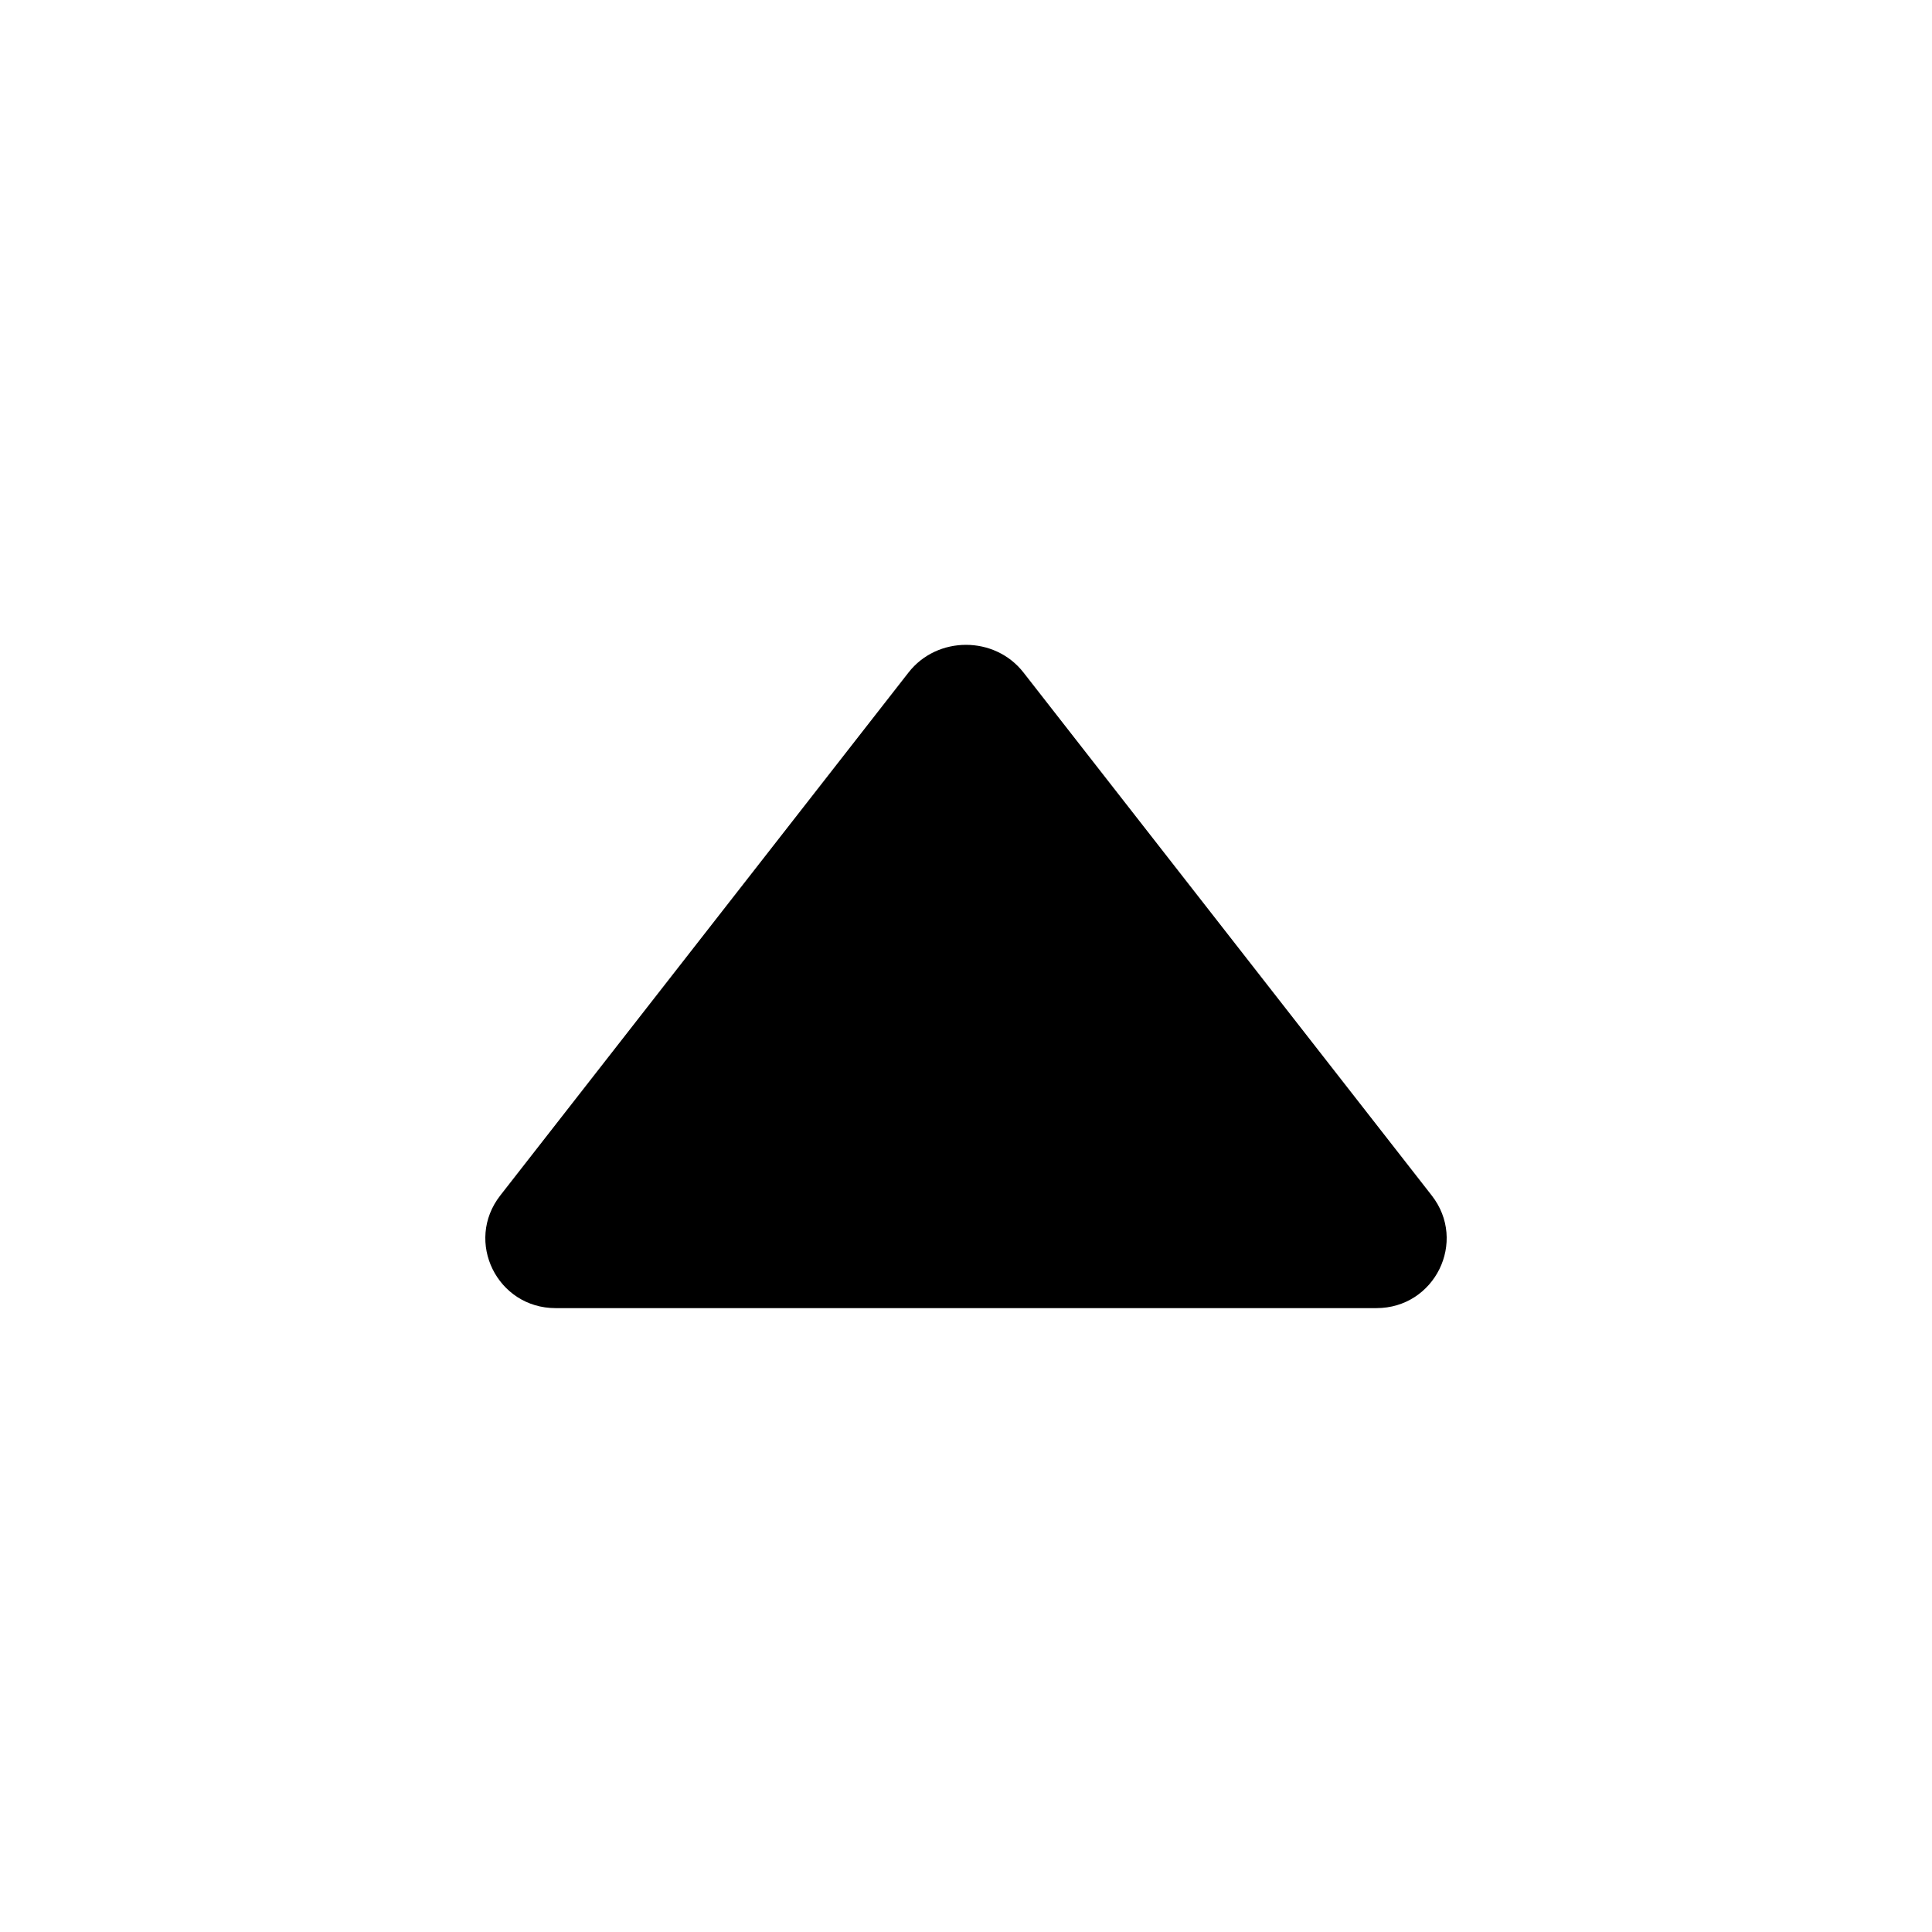
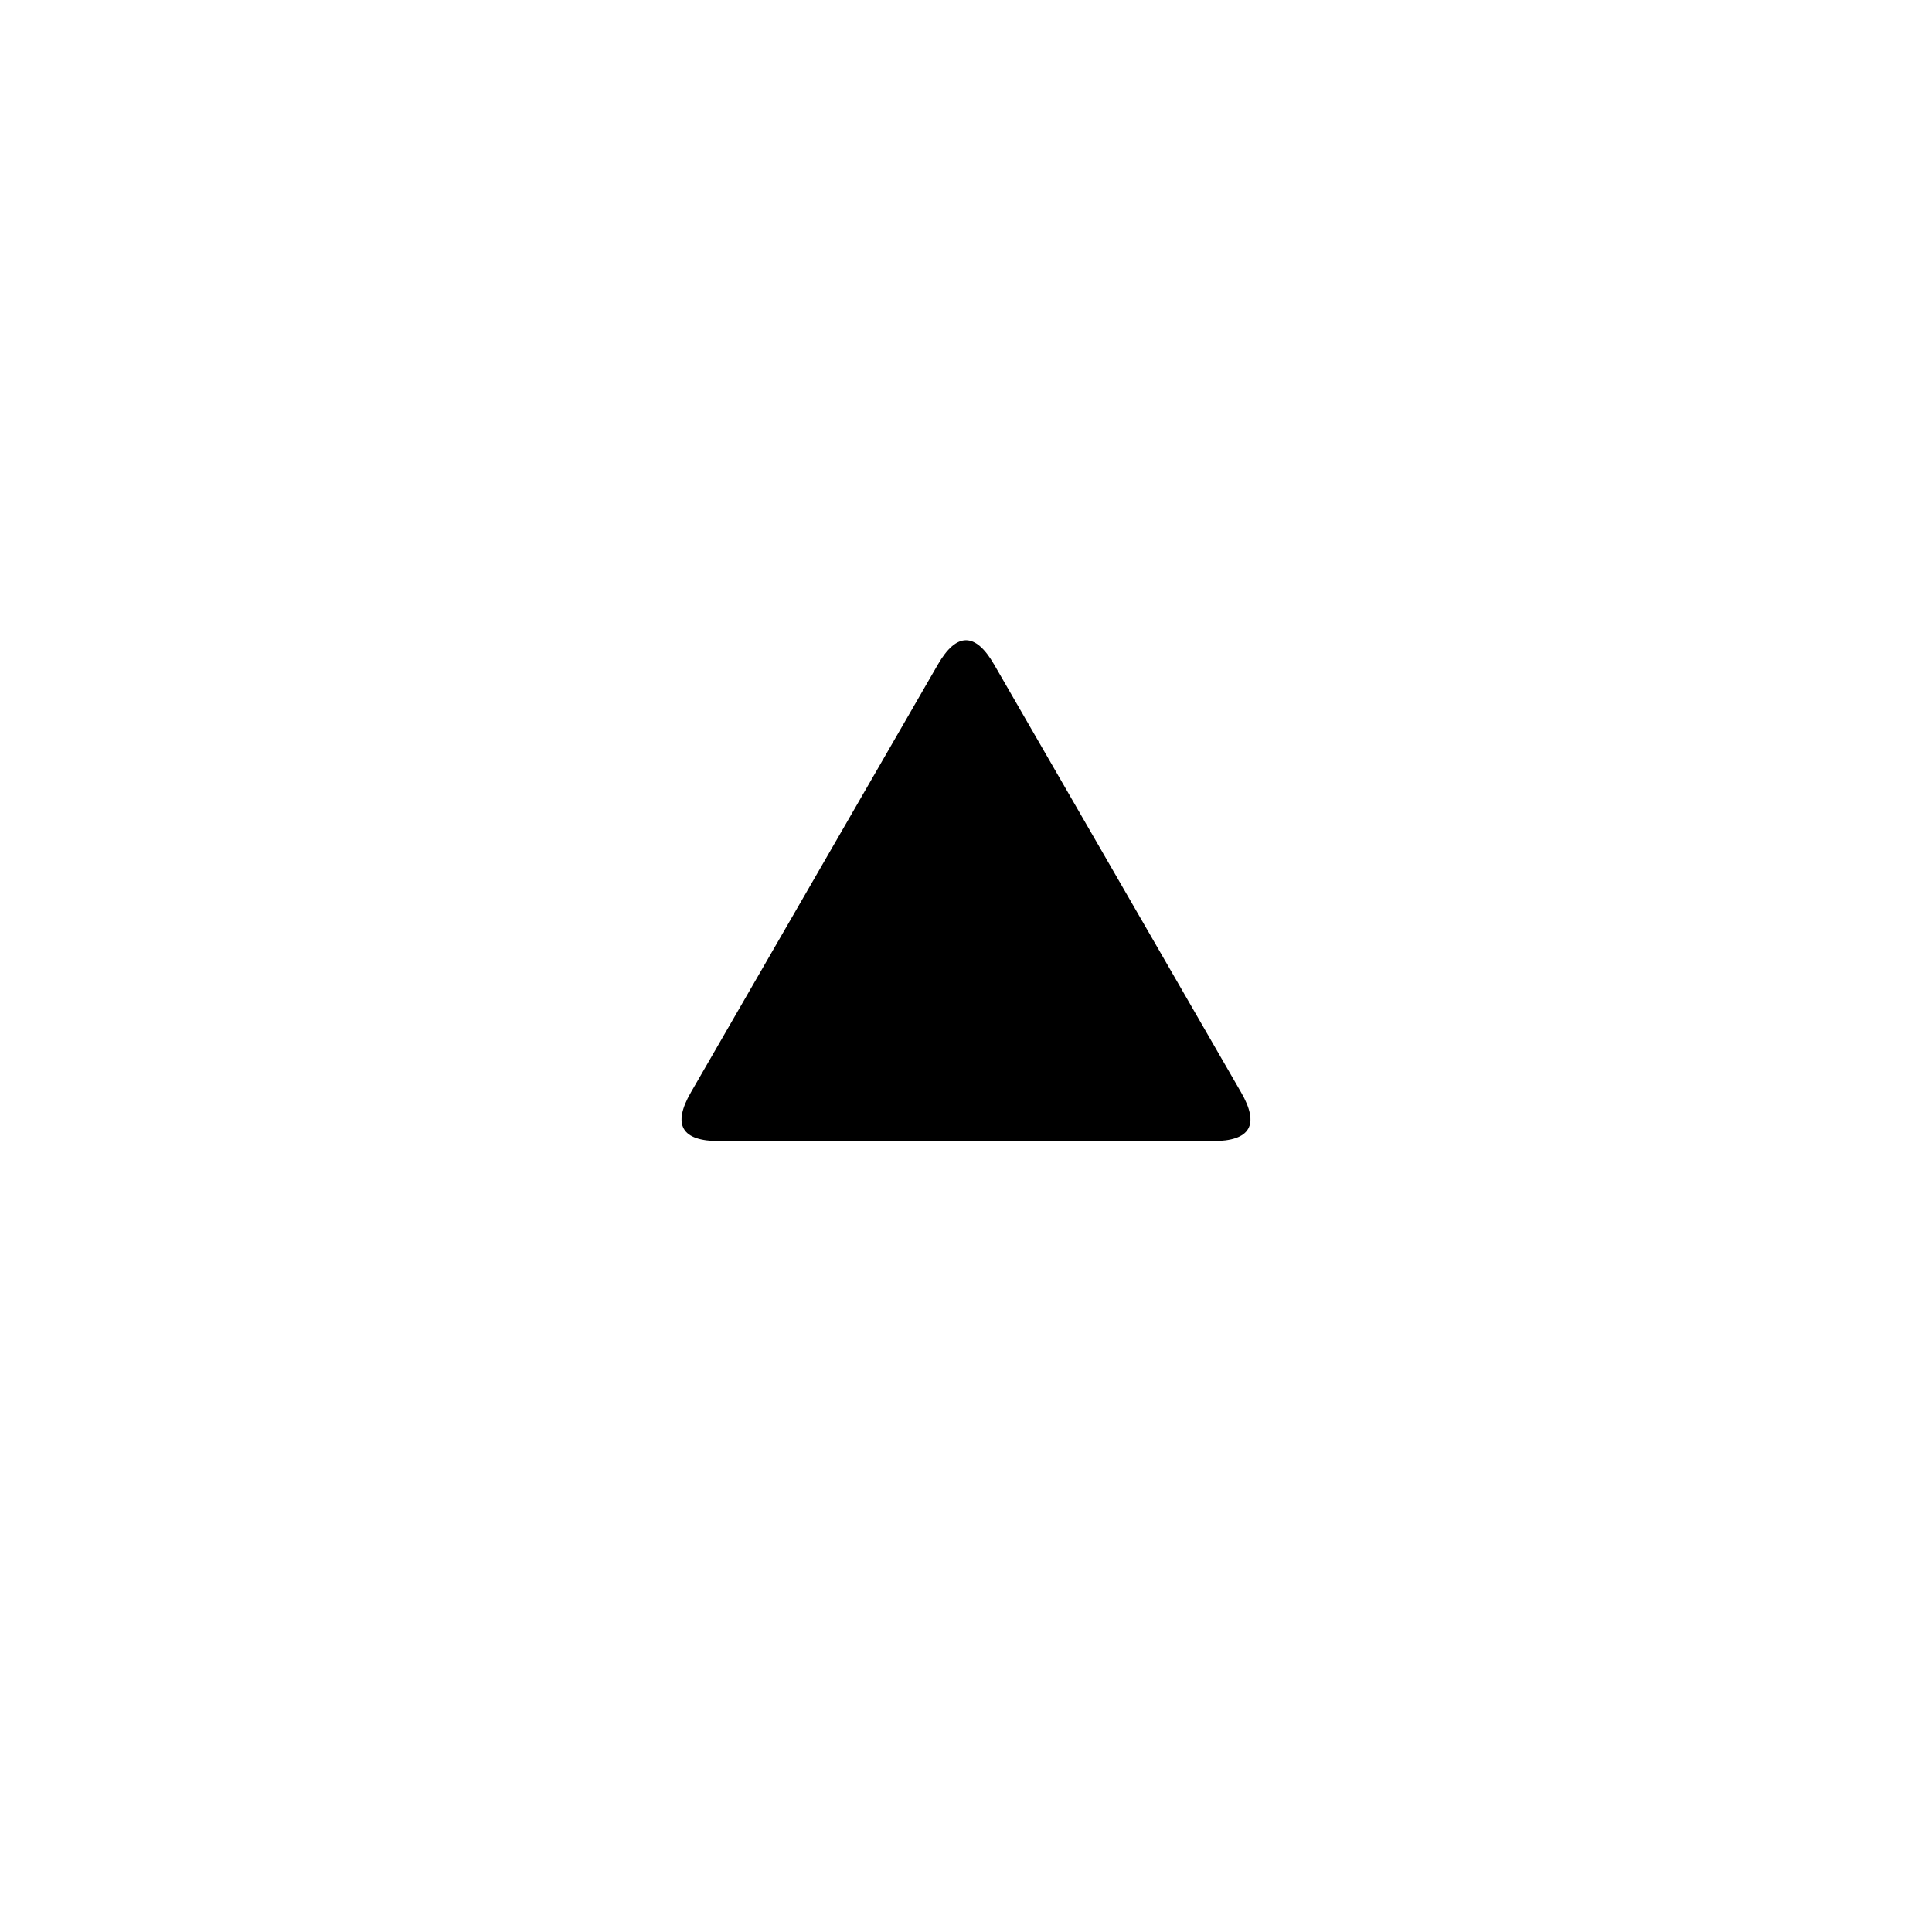
<svg xmlns="http://www.w3.org/2000/svg" width="15" height="15" viewBox="0 0 24 24" fill="none">
-   <path d="M 11.286 8.354 C 11.643 7.896 12.357 7.896 12.714 8.354 L 17.785 14.85 C 18.232 15.422 17.824 16.25 17.098 16.25 L 6.902 16.25 C 6.176 16.25 5.768 15.422 6.215 14.85 Z" fill="currentColor" />
+   <path d="M 11.65 8.256 Q 12 7.65 12.35 8.256 L 15.417 13.569 Q 15.767 14.175 15.067 14.175 L 8.933 14.175 Q 8.233 14.175 8.583 13.569 Z" fill="currentColor" />
</svg>
